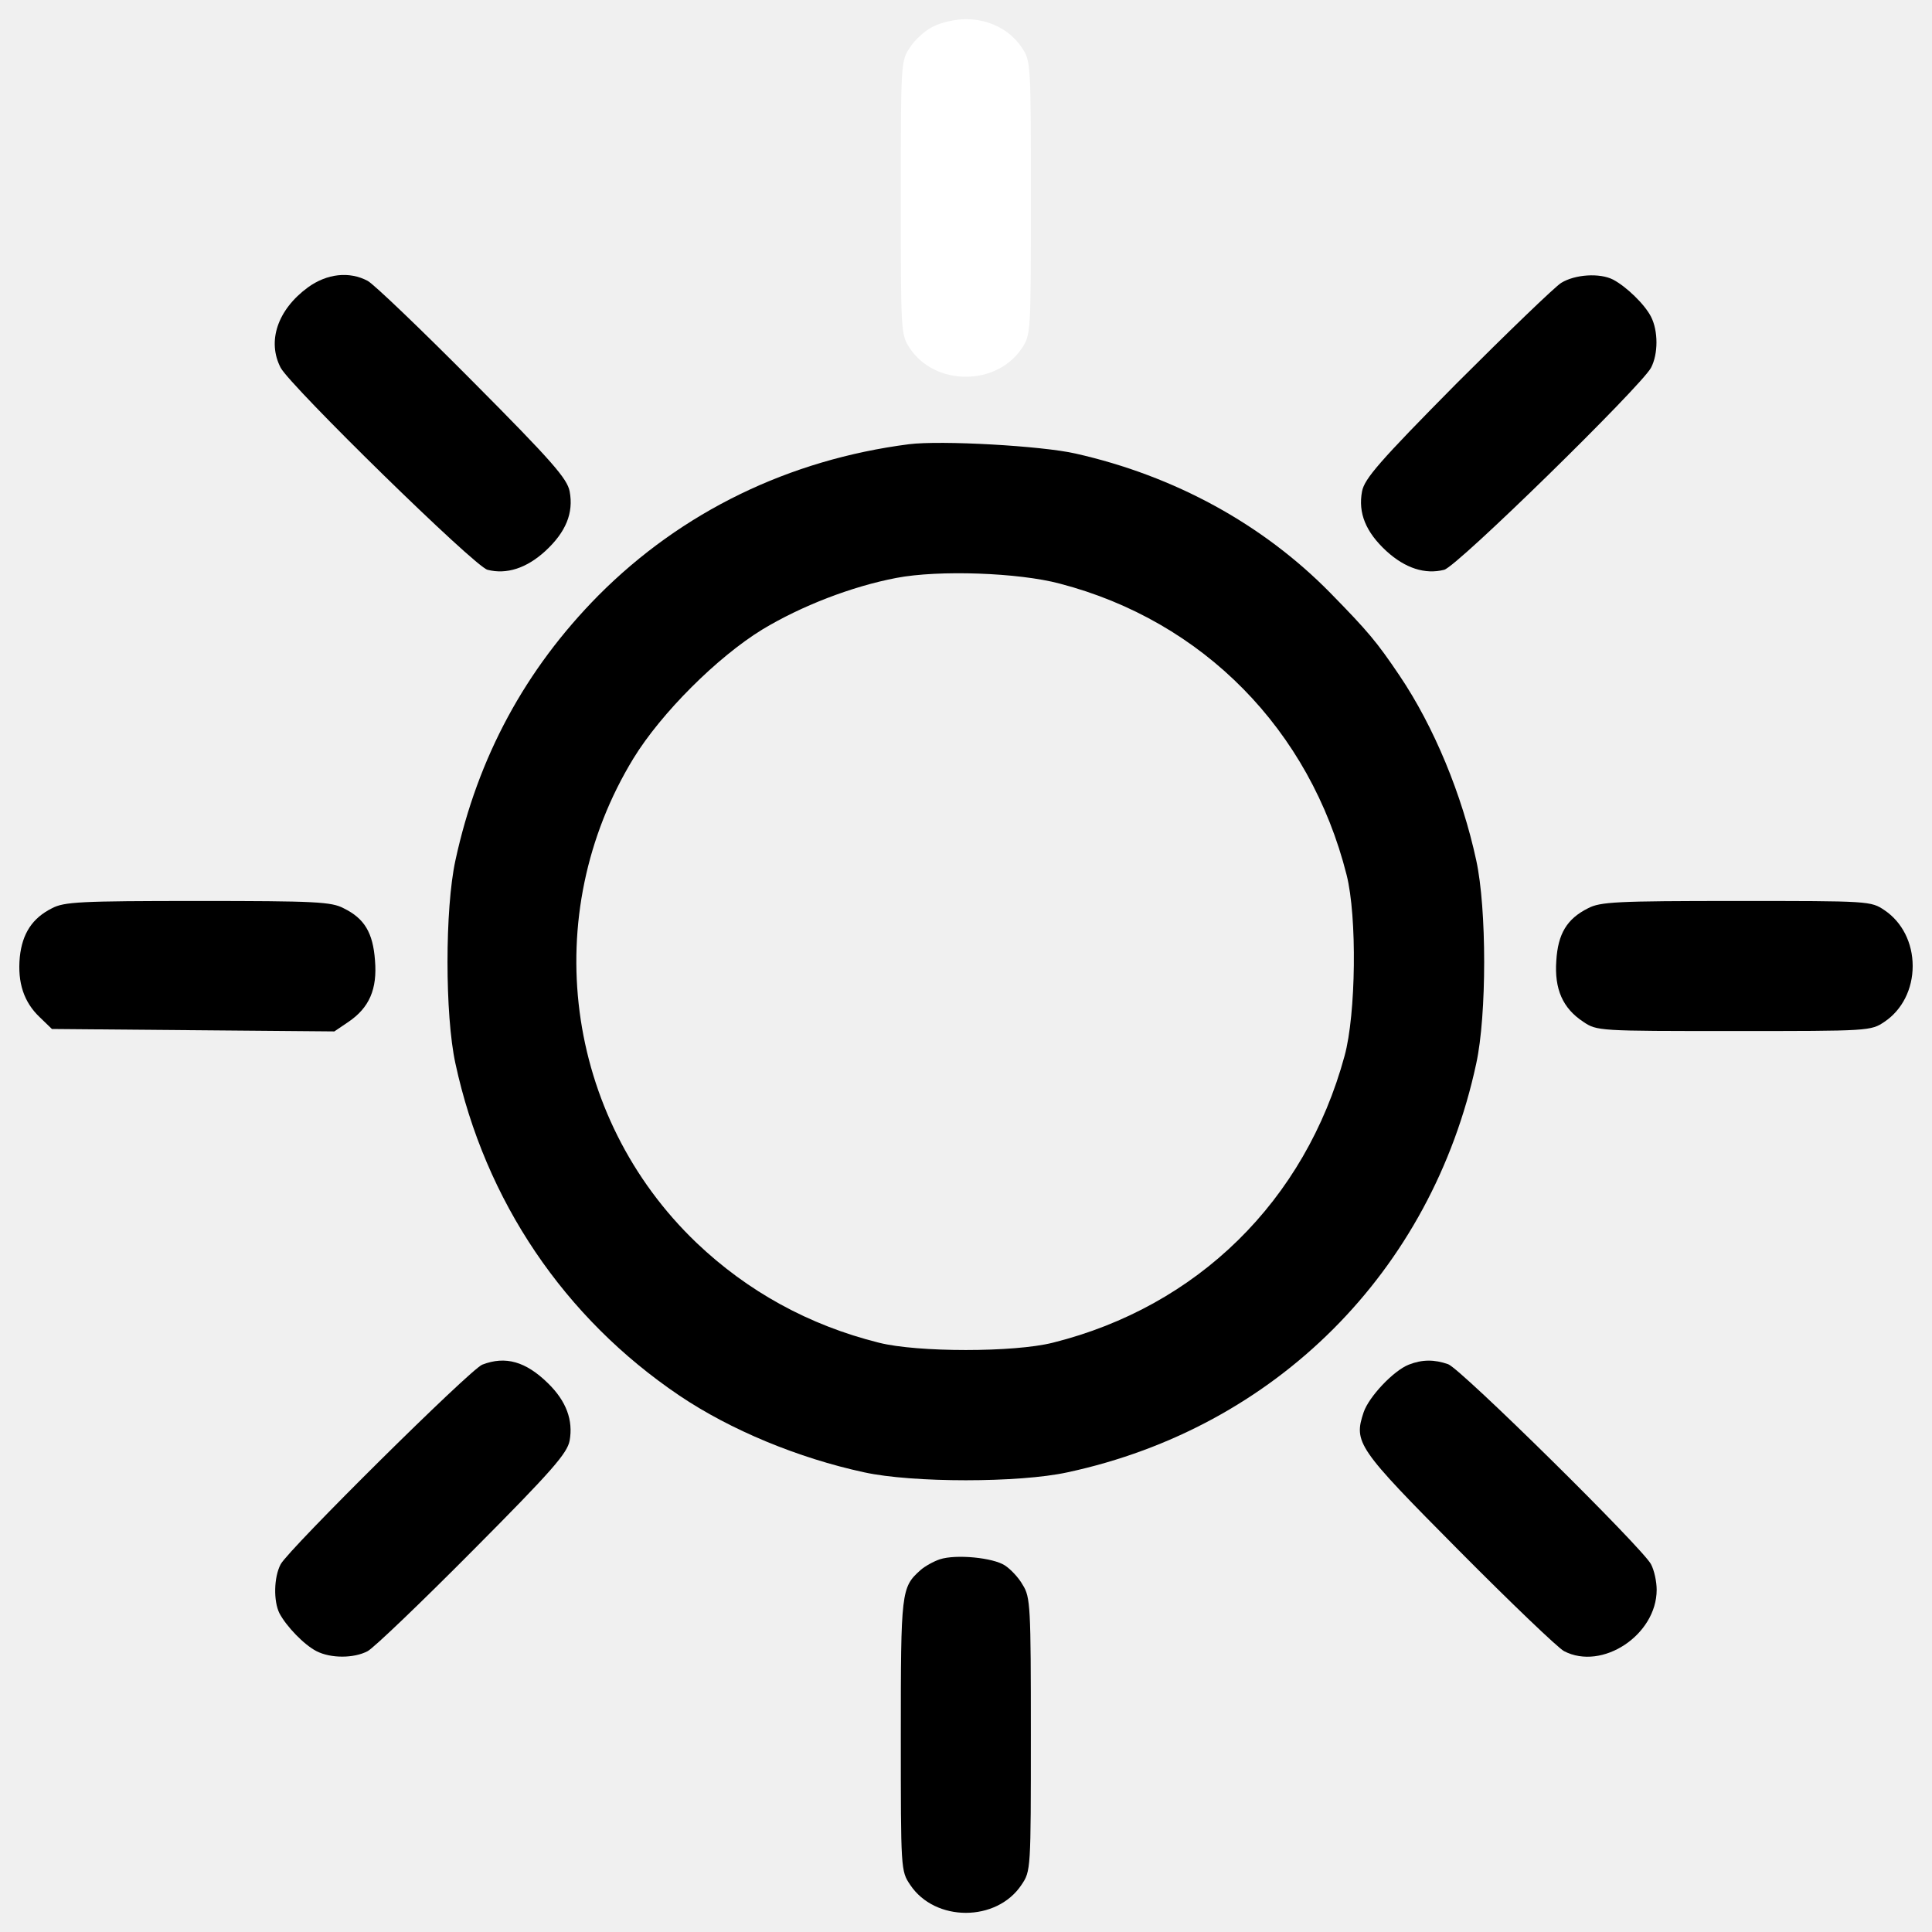
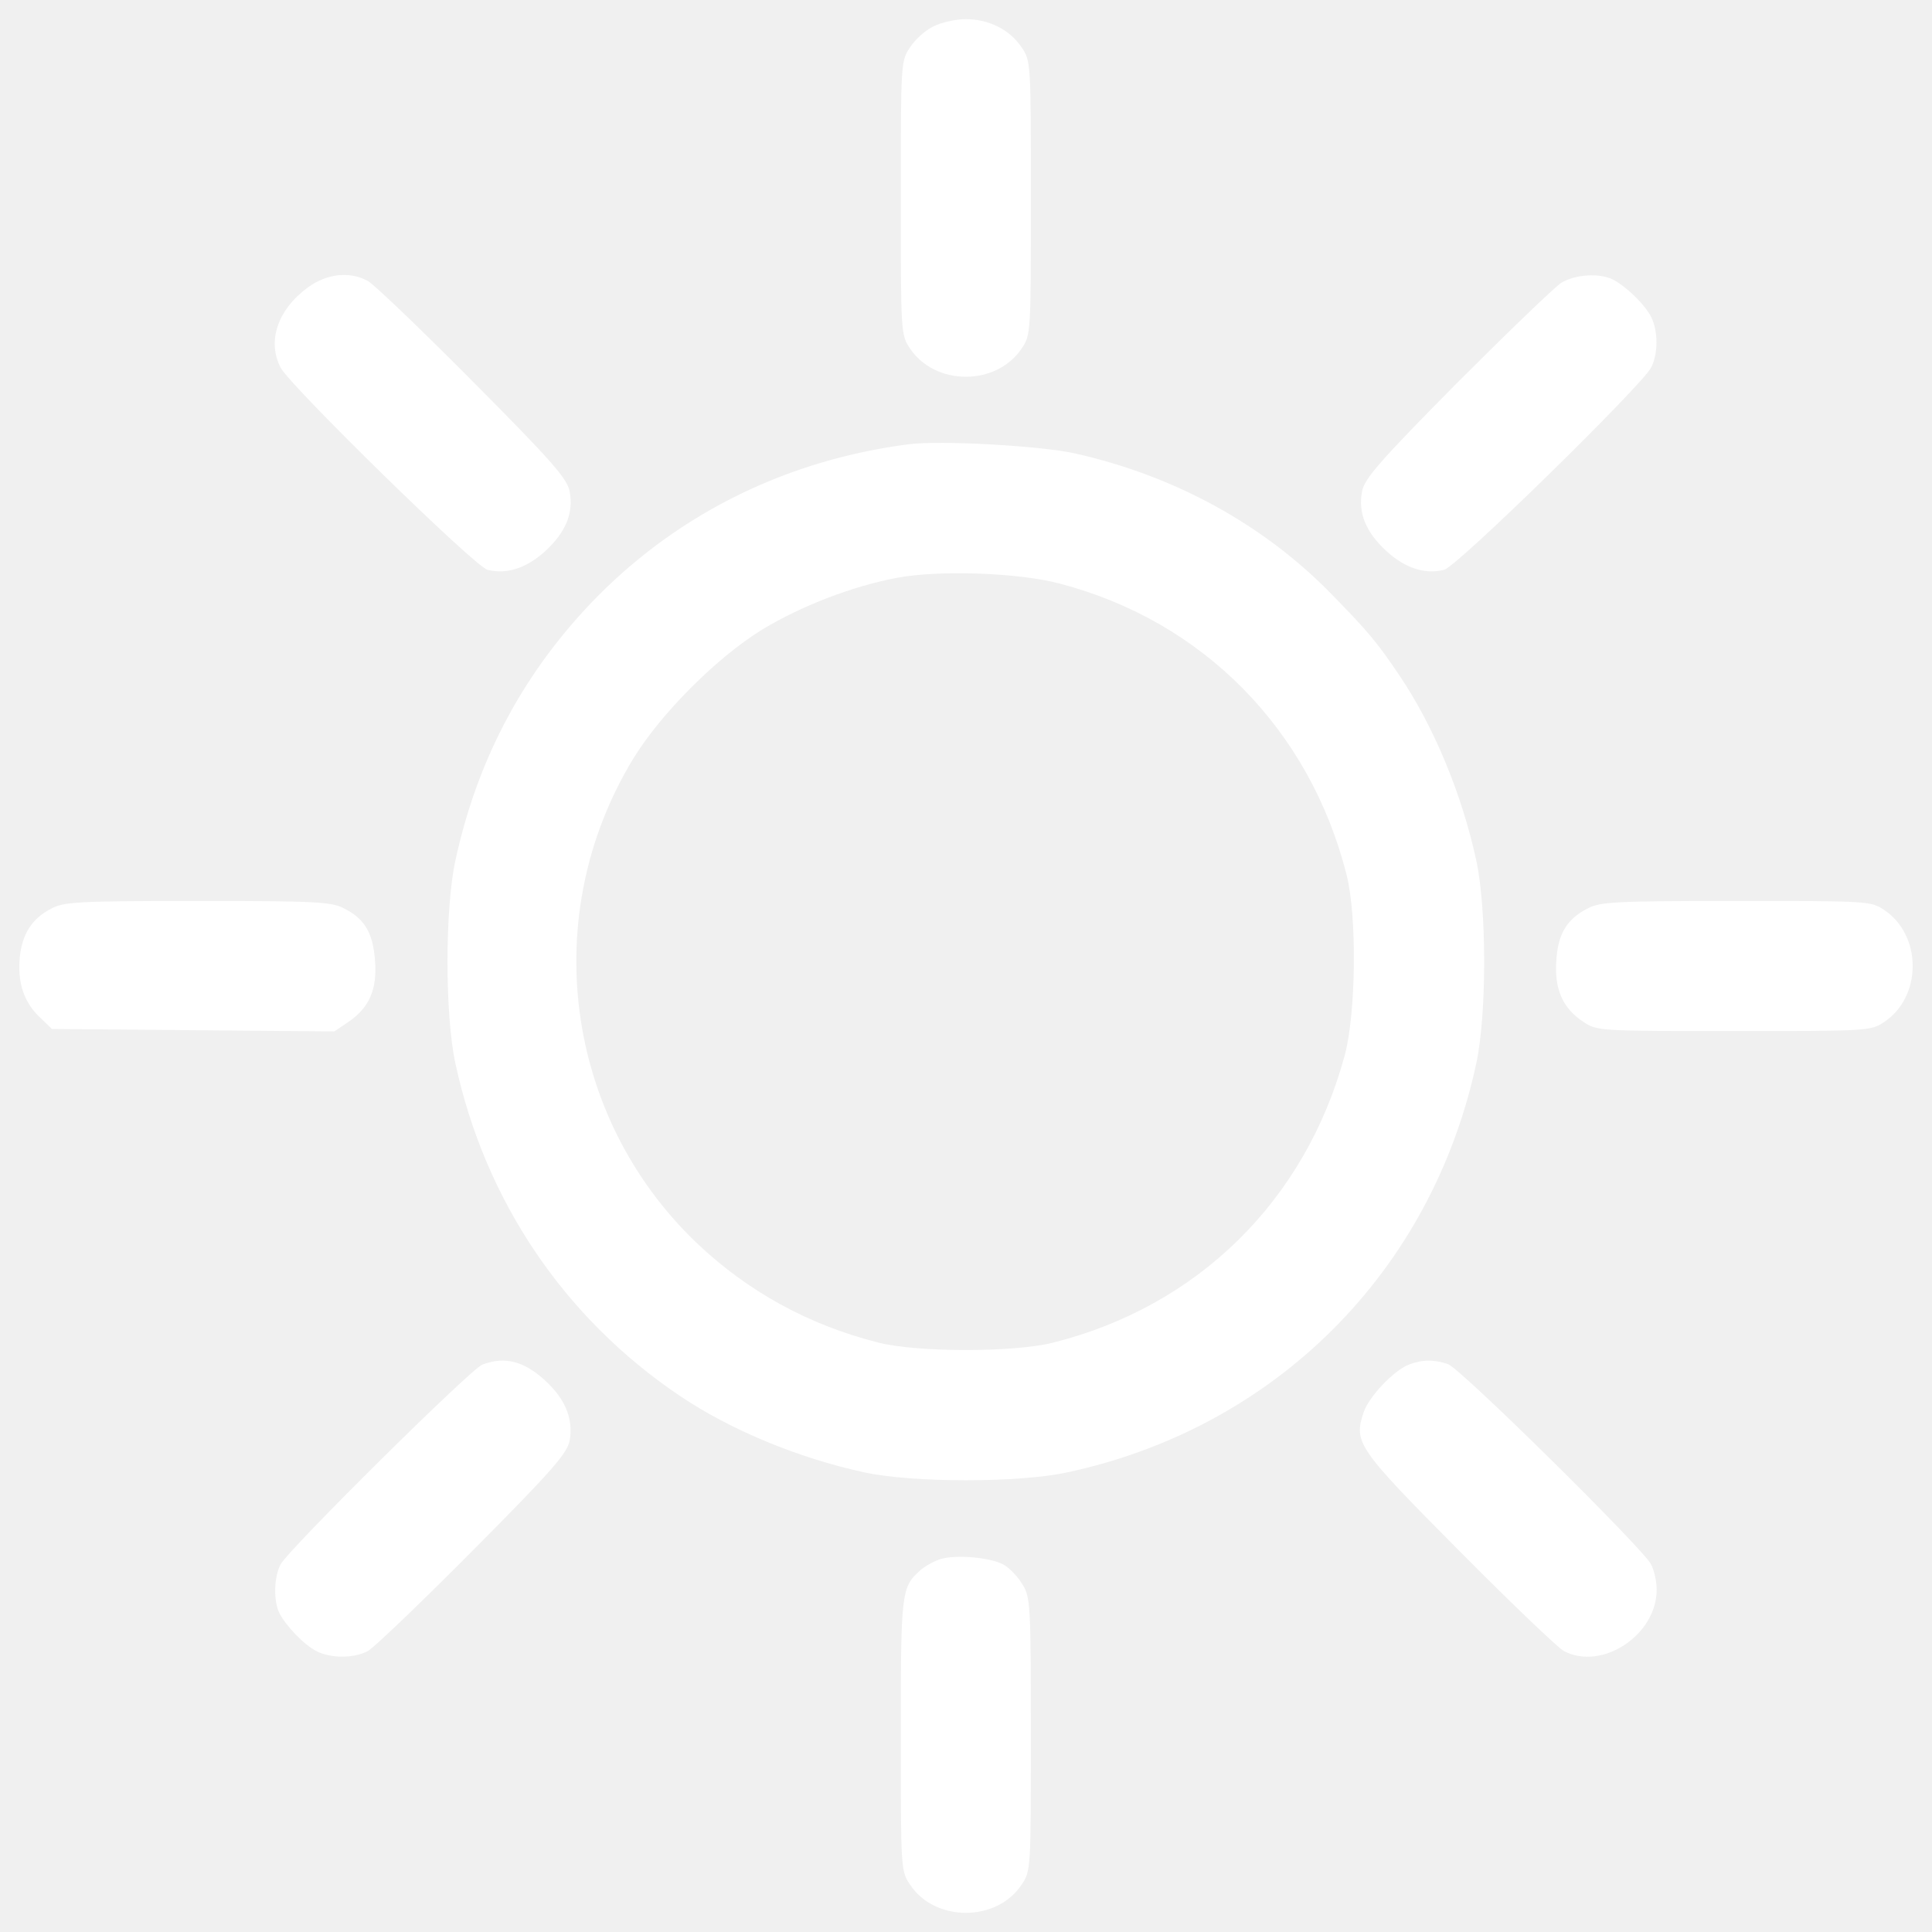
<svg xmlns="http://www.w3.org/2000/svg" version="1.1" x="0px" y="0px" viewBox="0 0 1000 1000" enable-background="new 0 0 1000 1000" xml:space="preserve">
  <g>
    <g transform="translate(0,511) scale(0.1,-0.1)">
      <path fill="#ffffff" d="M4830.9,4973c-40-18.9-94.6-67.3-119.9-107.3c-48.4-71.5-48.4-77.8-48.4-780.3s0-708.8,48.4-780.3c61-90.4,168.3-145.1,288.2-145.1c119.9,0,227.1,54.7,288.2,145.1c48.4,71.5,48.4,77.8,48.4,780.3s0,708.8-48.4,780.3c-61,90.4-168.3,145.1-288.2,145.1C4946.6,5010.8,4870.9,4994,4830.9,4973z" />
-       <path d="M1593.9,3622.6c-157.8-115.7-212.4-279.7-140.9-416.5c52.6-96.8,1005.4-1030.6,1070.6-1045.4c98.9-25.2,201.9,8.4,298.7,96.8c107.3,98.9,147.2,197.7,126.2,309.2c-12.6,65.2-88.3,153.5-500.6,567.9c-269.2,271.3-513.2,504.8-544.8,521.6C1808.4,3706.7,1692.7,3694.1,1593.9,3622.6z" />
-       <path d="M8080.6,3645.7c-33.6-21-277.6-256.6-540.6-519.5c-401.7-405.9-477.5-494.3-490.1-559.5c-21-111.5,18.9-210.3,126.2-309.2c96.7-88.3,199.8-122,298.7-96.8c65.2,14.7,1018,948.6,1070.6,1045.4c37.9,71.5,37.9,191.4,0,265c-33.6,65.2-128.3,155.7-195.6,191.4C8280.4,3698.3,8152.1,3689.9,8080.6,3645.7z" />
-       <path d="M4704.7,2810.7c-620.5-79.9-1175.8-349.2-1607-782.4c-378.6-382.8-624.7-837.1-740.4-1371.4c-54.7-250.3-54.7-801.4,0-1051.7c153.5-710.9,563.7-1316.7,1159-1718.5c265-178.8,616.3-323.9,957-397.5c250.3-54.7,801.4-54.7,1051.7,0c1076.9,231.4,1884.6,1039,2116,2116c54.7,250.3,54.7,801.4,0,1051.7c-73.6,340.7-218.7,692-397.5,957c-117.8,174.6-162,227.2-357.6,427c-349.2,355.5-805.6,605.8-1318.8,721.5C5392.5,2802.3,4870.9,2831.7,4704.7,2810.7z M5485.1,2089.3c742.5-193.5,1295.7-757.2,1485-1508.1c54.7-216.6,48.4-721.5-10.5-936c-204-750.9-761.4-1297.8-1510.2-1485c-199.8-50.5-700.4-50.5-900.2,0c-361.8,90.4-679.4,265-944.4,517.4c-683.6,654.1-820.3,1697.4-326,2507.2c143,233.5,433.3,523.7,666.8,666.8c201.9,122,462.7,223,694.1,267.1C4858.3,2160.8,5272.6,2146,5485.1,2089.3z" />
-       <path d="M268.7,408.7c-101-50.5-153.5-130.4-166.2-252.4C90,23.8,123.6-77.2,205.6-155l63.1-61l732-6.3l729.9-6.3l71.5,48.4c109.4,73.6,151.4,170.4,138.8,319.7c-10.5,143-54.7,216.7-162,269.2c-63.1,33.6-145.1,37.9-755.1,37.9C413.9,446.5,331.8,442.3,268.7,408.7z" />
-       <path d="M8219.4,408.7C8110,354,8063.8,276.2,8055.4,137.3c-10.5-147.2,33.7-246.1,138.8-315.5c71.5-48.4,77.8-48.4,780.3-48.4s708.8,0,780.3,48.4C9845.3-117.2,9900-9.9,9900,110s-54.7,227.2-145.1,288.2c-71.5,48.4-77.8,48.4-767.7,48.4C8366.6,446.5,8282.5,442.3,8219.4,408.7z" />
-       <path d="M2496.2-1953.4c-63.1-25.2-999.1-952.8-1043.3-1032.8c-35.8-67.3-37.9-191.4-6.3-254.5c35.8-67.3,126.2-162,191.4-195.6c73.6-37.9,193.5-37.9,265,0c31.6,16.8,275.5,250.3,544.8,521.6c412.3,414.4,488,502.7,500.6,567.9c18.9,105.2-16.8,204-111.5,296.6C2721.3-1936.6,2616.1-1907.1,2496.2-1953.4z" />
-       <path d="M7291.8-1953.4c-79.9-31.6-206.1-166.2-233.5-246.1c-52.6-157.8-33.7-185.1,492.2-715.1c269.2-271.3,513.2-504.8,544.8-521.6c197.7-103.1,479.6,84.1,479.6,317.6c0,42.1-12.6,101-29.5,132.5c-46.3,86.2-982.3,1009.6-1049.6,1034.9C7424.3-1926.1,7361.2-1926.1,7291.8-1953.4z" />
-       <path d="M4864.6-2960.9c-31.5-10.5-77.8-35.8-101-56.8c-98.9-88.3-101-111.5-101-854c0-696.2,0-702.5,48.4-774c128.3-193.5,448-193.5,576.3,0c48.4,71.5,48.4,77.8,48.4,778.2c0,662.6-2.1,710.9-42.1,774c-21,37.9-63.1,82-92.5,101C5140.1-2952.5,4948.7-2933.6,4864.6-2960.9z" />
+       <path fill="#ffffff" d="M1593.9,3622.6c-157.8-115.7-212.4-279.7-140.9-416.5c52.6-96.8,1005.4-1030.6,1070.6-1045.4c98.9-25.2,201.9,8.4,298.7,96.8c107.3,98.9,147.2,197.7,126.2,309.2c-12.6,65.2-88.3,153.5-500.6,567.9c-269.2,271.3-513.2,504.8-544.8,521.6C1808.4,3706.7,1692.7,3694.1,1593.9,3622.6z" />
+       <path fill="#ffffff" d="M8080.6,3645.7c-33.6-21-277.6-256.6-540.6-519.5c-401.7-405.9-477.5-494.3-490.1-559.5c-21-111.5,18.9-210.3,126.2-309.2c96.7-88.3,199.8-122,298.7-96.8c65.2,14.7,1018,948.6,1070.6,1045.4c37.9,71.5,37.9,191.4,0,265c-33.6,65.2-128.3,155.7-195.6,191.4C8280.4,3698.3,8152.1,3689.9,8080.6,3645.7z" />
+       <path fill="#ffffff" d="M4704.7,2810.7c-620.5-79.9-1175.8-349.2-1607-782.4c-378.6-382.8-624.7-837.1-740.4-1371.4c-54.7-250.3-54.7-801.4,0-1051.7c153.5-710.9,563.7-1316.7,1159-1718.5c265-178.8,616.3-323.9,957-397.5c250.3-54.7,801.4-54.7,1051.7,0c1076.9,231.4,1884.6,1039,2116,2116c54.7,250.3,54.7,801.4,0,1051.7c-73.6,340.7-218.7,692-397.5,957c-117.8,174.6-162,227.2-357.6,427c-349.2,355.5-805.6,605.8-1318.8,721.5C5392.5,2802.3,4870.9,2831.7,4704.7,2810.7z M5485.1,2089.3c742.5-193.5,1295.7-757.2,1485-1508.1c54.7-216.6,48.4-721.5-10.5-936c-204-750.9-761.4-1297.8-1510.2-1485c-199.8-50.5-700.4-50.5-900.2,0c-361.8,90.4-679.4,265-944.4,517.4c-683.6,654.1-820.3,1697.4-326,2507.2c143,233.5,433.3,523.7,666.8,666.8c201.9,122,462.7,223,694.1,267.1C4858.3,2160.8,5272.6,2146,5485.1,2089.3z" />
+       <path fill="#ffffff" d="M268.7,408.7c-101-50.5-153.5-130.4-166.2-252.4C90,23.8,123.6-77.2,205.6-155l63.1-61l732-6.3l729.9-6.3l71.5,48.4c109.4,73.6,151.4,170.4,138.8,319.7c-10.5,143-54.7,216.7-162,269.2c-63.1,33.6-145.1,37.9-755.1,37.9C413.9,446.5,331.8,442.3,268.7,408.7z" />
+       <path fill="#ffffff" d="M8219.4,408.7C8110,354,8063.8,276.2,8055.4,137.3c-10.5-147.2,33.7-246.1,138.8-315.5c71.5-48.4,77.8-48.4,780.3-48.4s708.8,0,780.3,48.4C9845.3-117.2,9900-9.9,9900,110s-54.7,227.2-145.1,288.2c-71.5,48.4-77.8,48.4-767.7,48.4C8366.6,446.5,8282.5,442.3,8219.4,408.7z" />
+       <path fill="#ffffff" d="M2496.2-1953.4c-63.1-25.2-999.1-952.8-1043.3-1032.8c-35.8-67.3-37.9-191.4-6.3-254.5c35.8-67.3,126.2-162,191.4-195.6c73.6-37.9,193.5-37.9,265,0c31.6,16.8,275.5,250.3,544.8,521.6c412.3,414.4,488,502.7,500.6,567.9c18.9,105.2-16.8,204-111.5,296.6C2721.3-1936.6,2616.1-1907.1,2496.2-1953.4z" />
+       <path fill="#ffffff" d="M7291.8-1953.4c-79.9-31.6-206.1-166.2-233.5-246.1c-52.6-157.8-33.7-185.1,492.2-715.1c269.2-271.3,513.2-504.8,544.8-521.6c197.7-103.1,479.6,84.1,479.6,317.6c0,42.1-12.6,101-29.5,132.5c-46.3,86.2-982.3,1009.6-1049.6,1034.9C7424.3-1926.1,7361.2-1926.1,7291.8-1953.4z" />
+       <path fill="#ffffff" d="M4864.6-2960.9c-31.5-10.5-77.8-35.8-101-56.8c-98.9-88.3-101-111.5-101-854c0-696.2,0-702.5,48.4-774c128.3-193.5,448-193.5,576.3,0c48.4,71.5,48.4,77.8,48.4,778.2c0,662.6-2.1,710.9-42.1,774c-21,37.9-63.1,82-92.5,101C5140.1-2952.5,4948.7-2933.6,4864.6-2960.9z" />
    </g>
  </g>
</svg>
